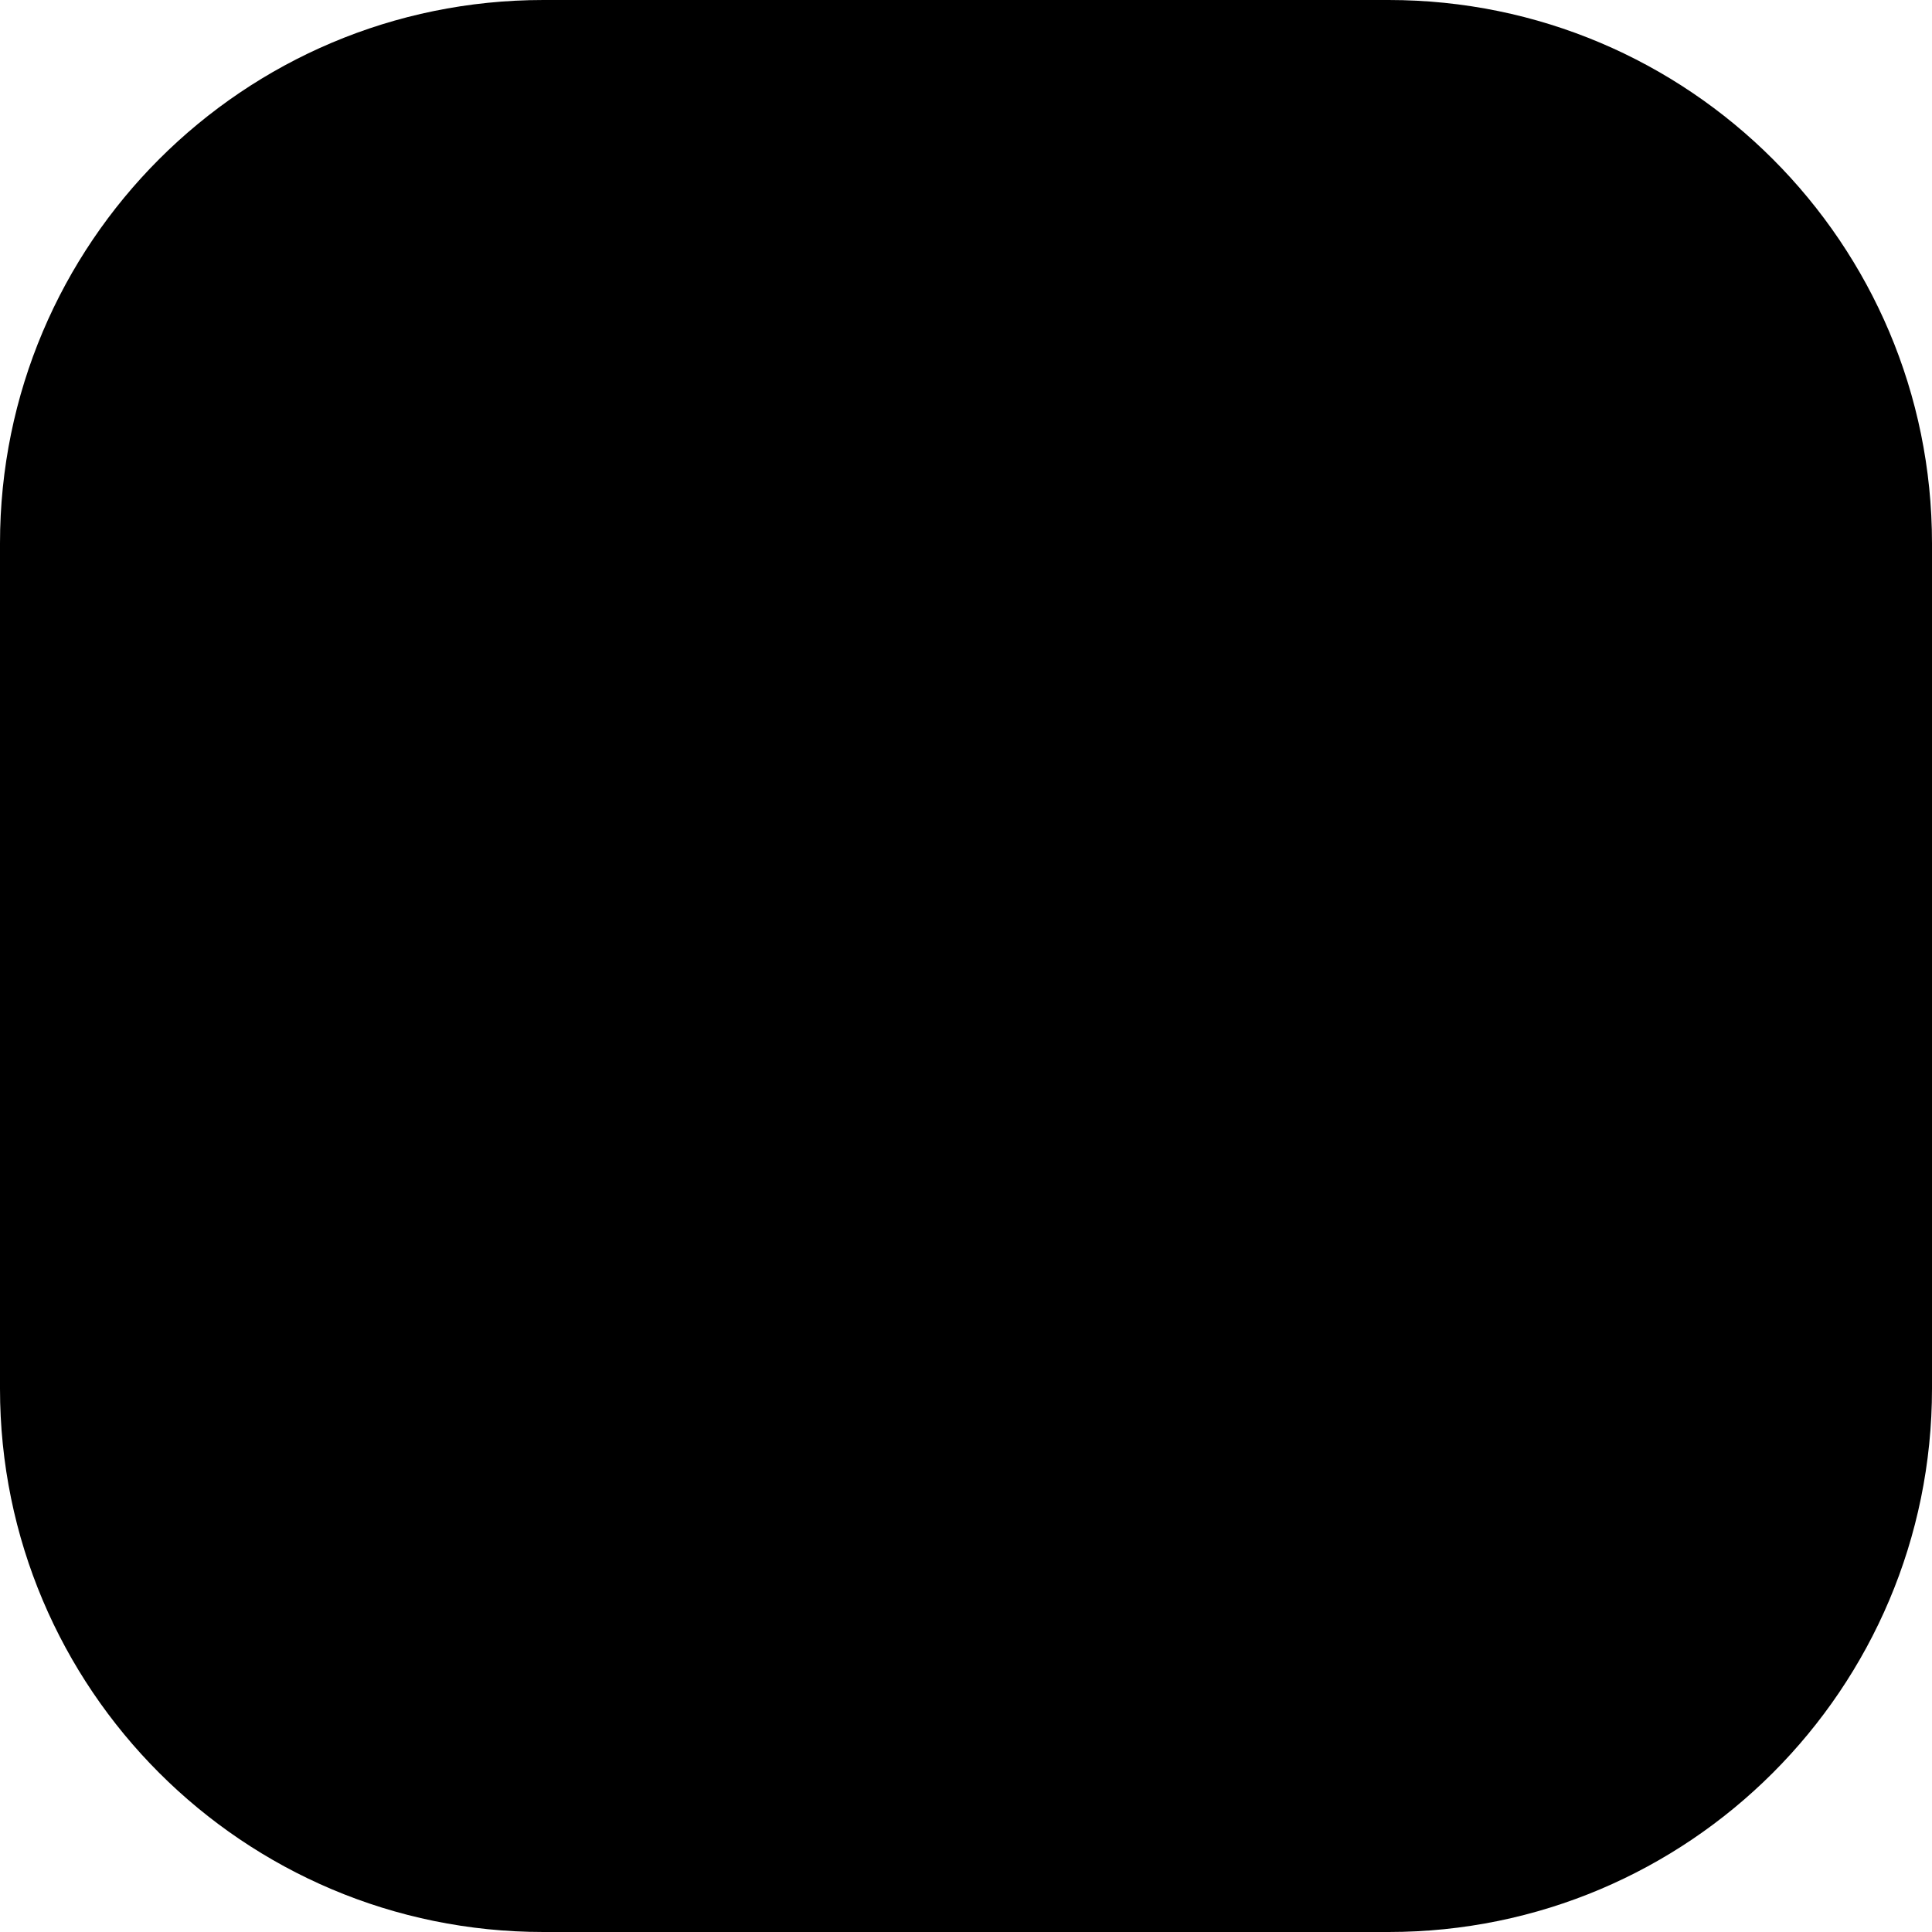
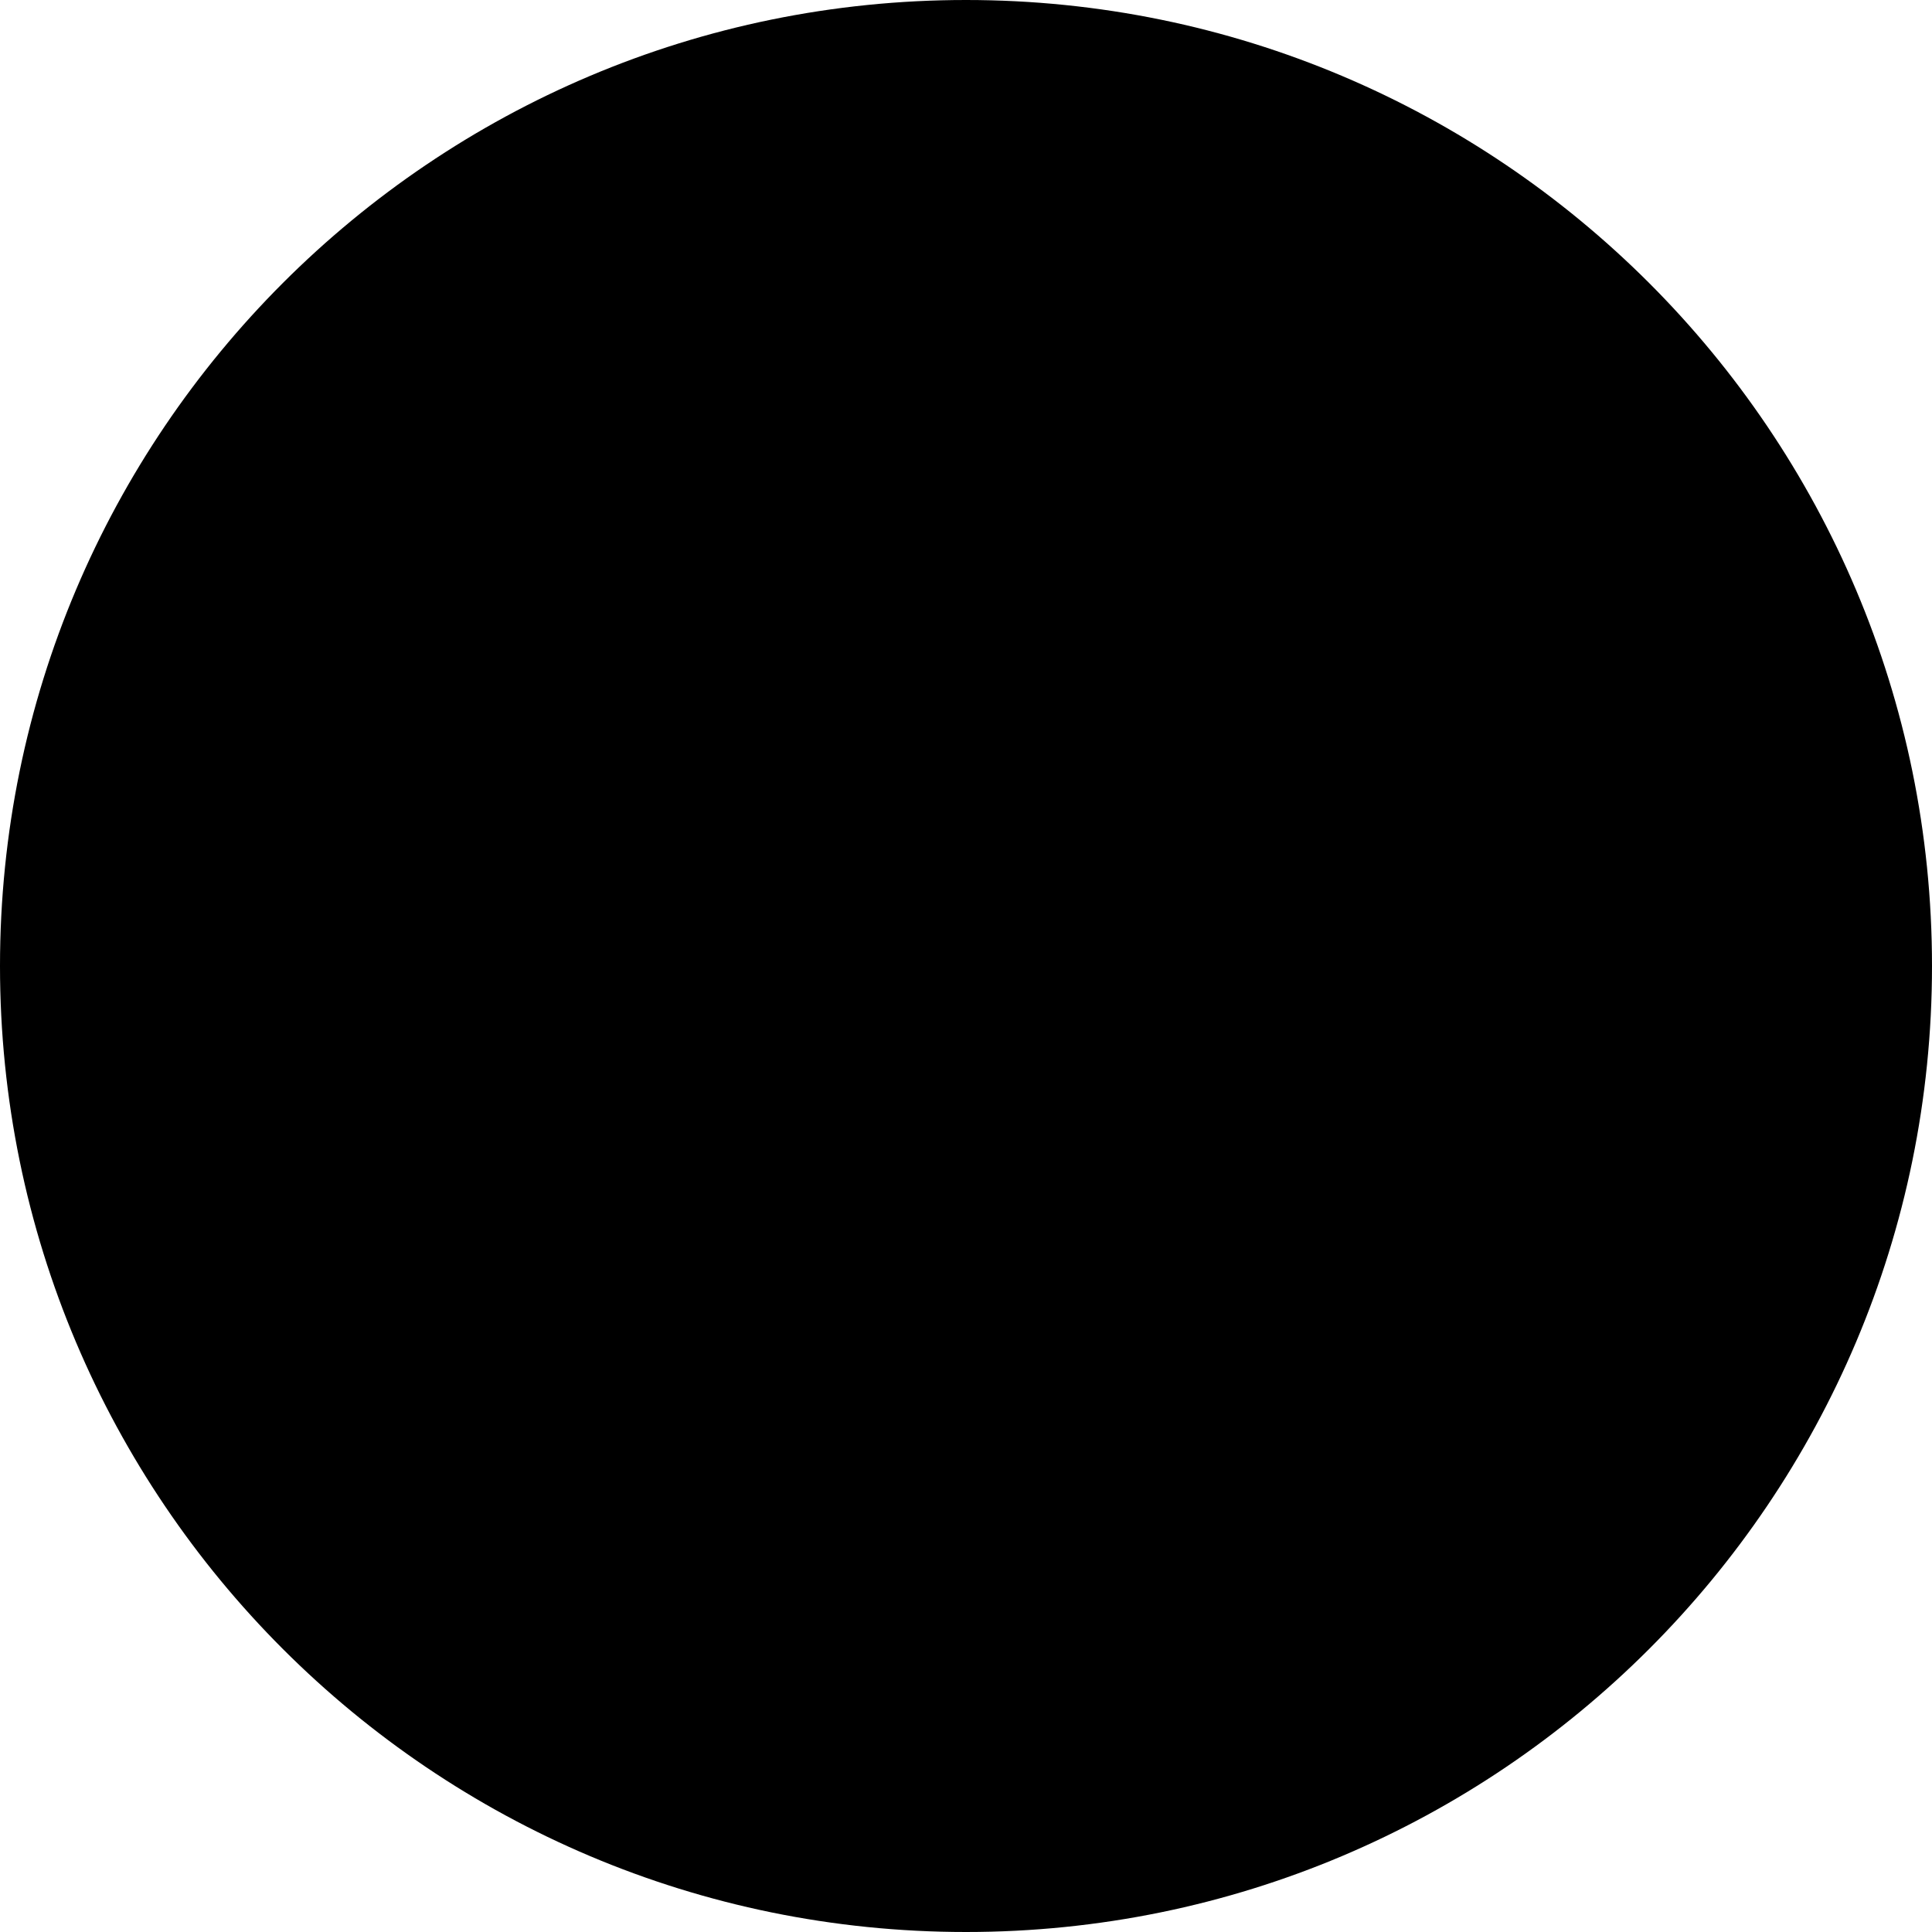
<svg xmlns="http://www.w3.org/2000/svg" width="512" height="512" viewBox="0 0 32 32" role="img" aria-labelledby="title">
-   <rect width="32" height="32" rx="9" fill="oklch(0.225 0.006 286)" />
+   <circle cx="16" cy="16" r="16" fill="oklch(0.225 0.006 286)" />
  <path d="M 11 9         c-3 6 4 7 1 10         c-2 2 1 3 4 4         M 21 9         c 3 6-4 7-1 10         c 2 2-1 3-4 4         " fill="none" stroke="oklch(0.78 0.12 165)" stroke-width="2.5" stroke-linecap="round" stroke-linejoin="round" />
</svg>
